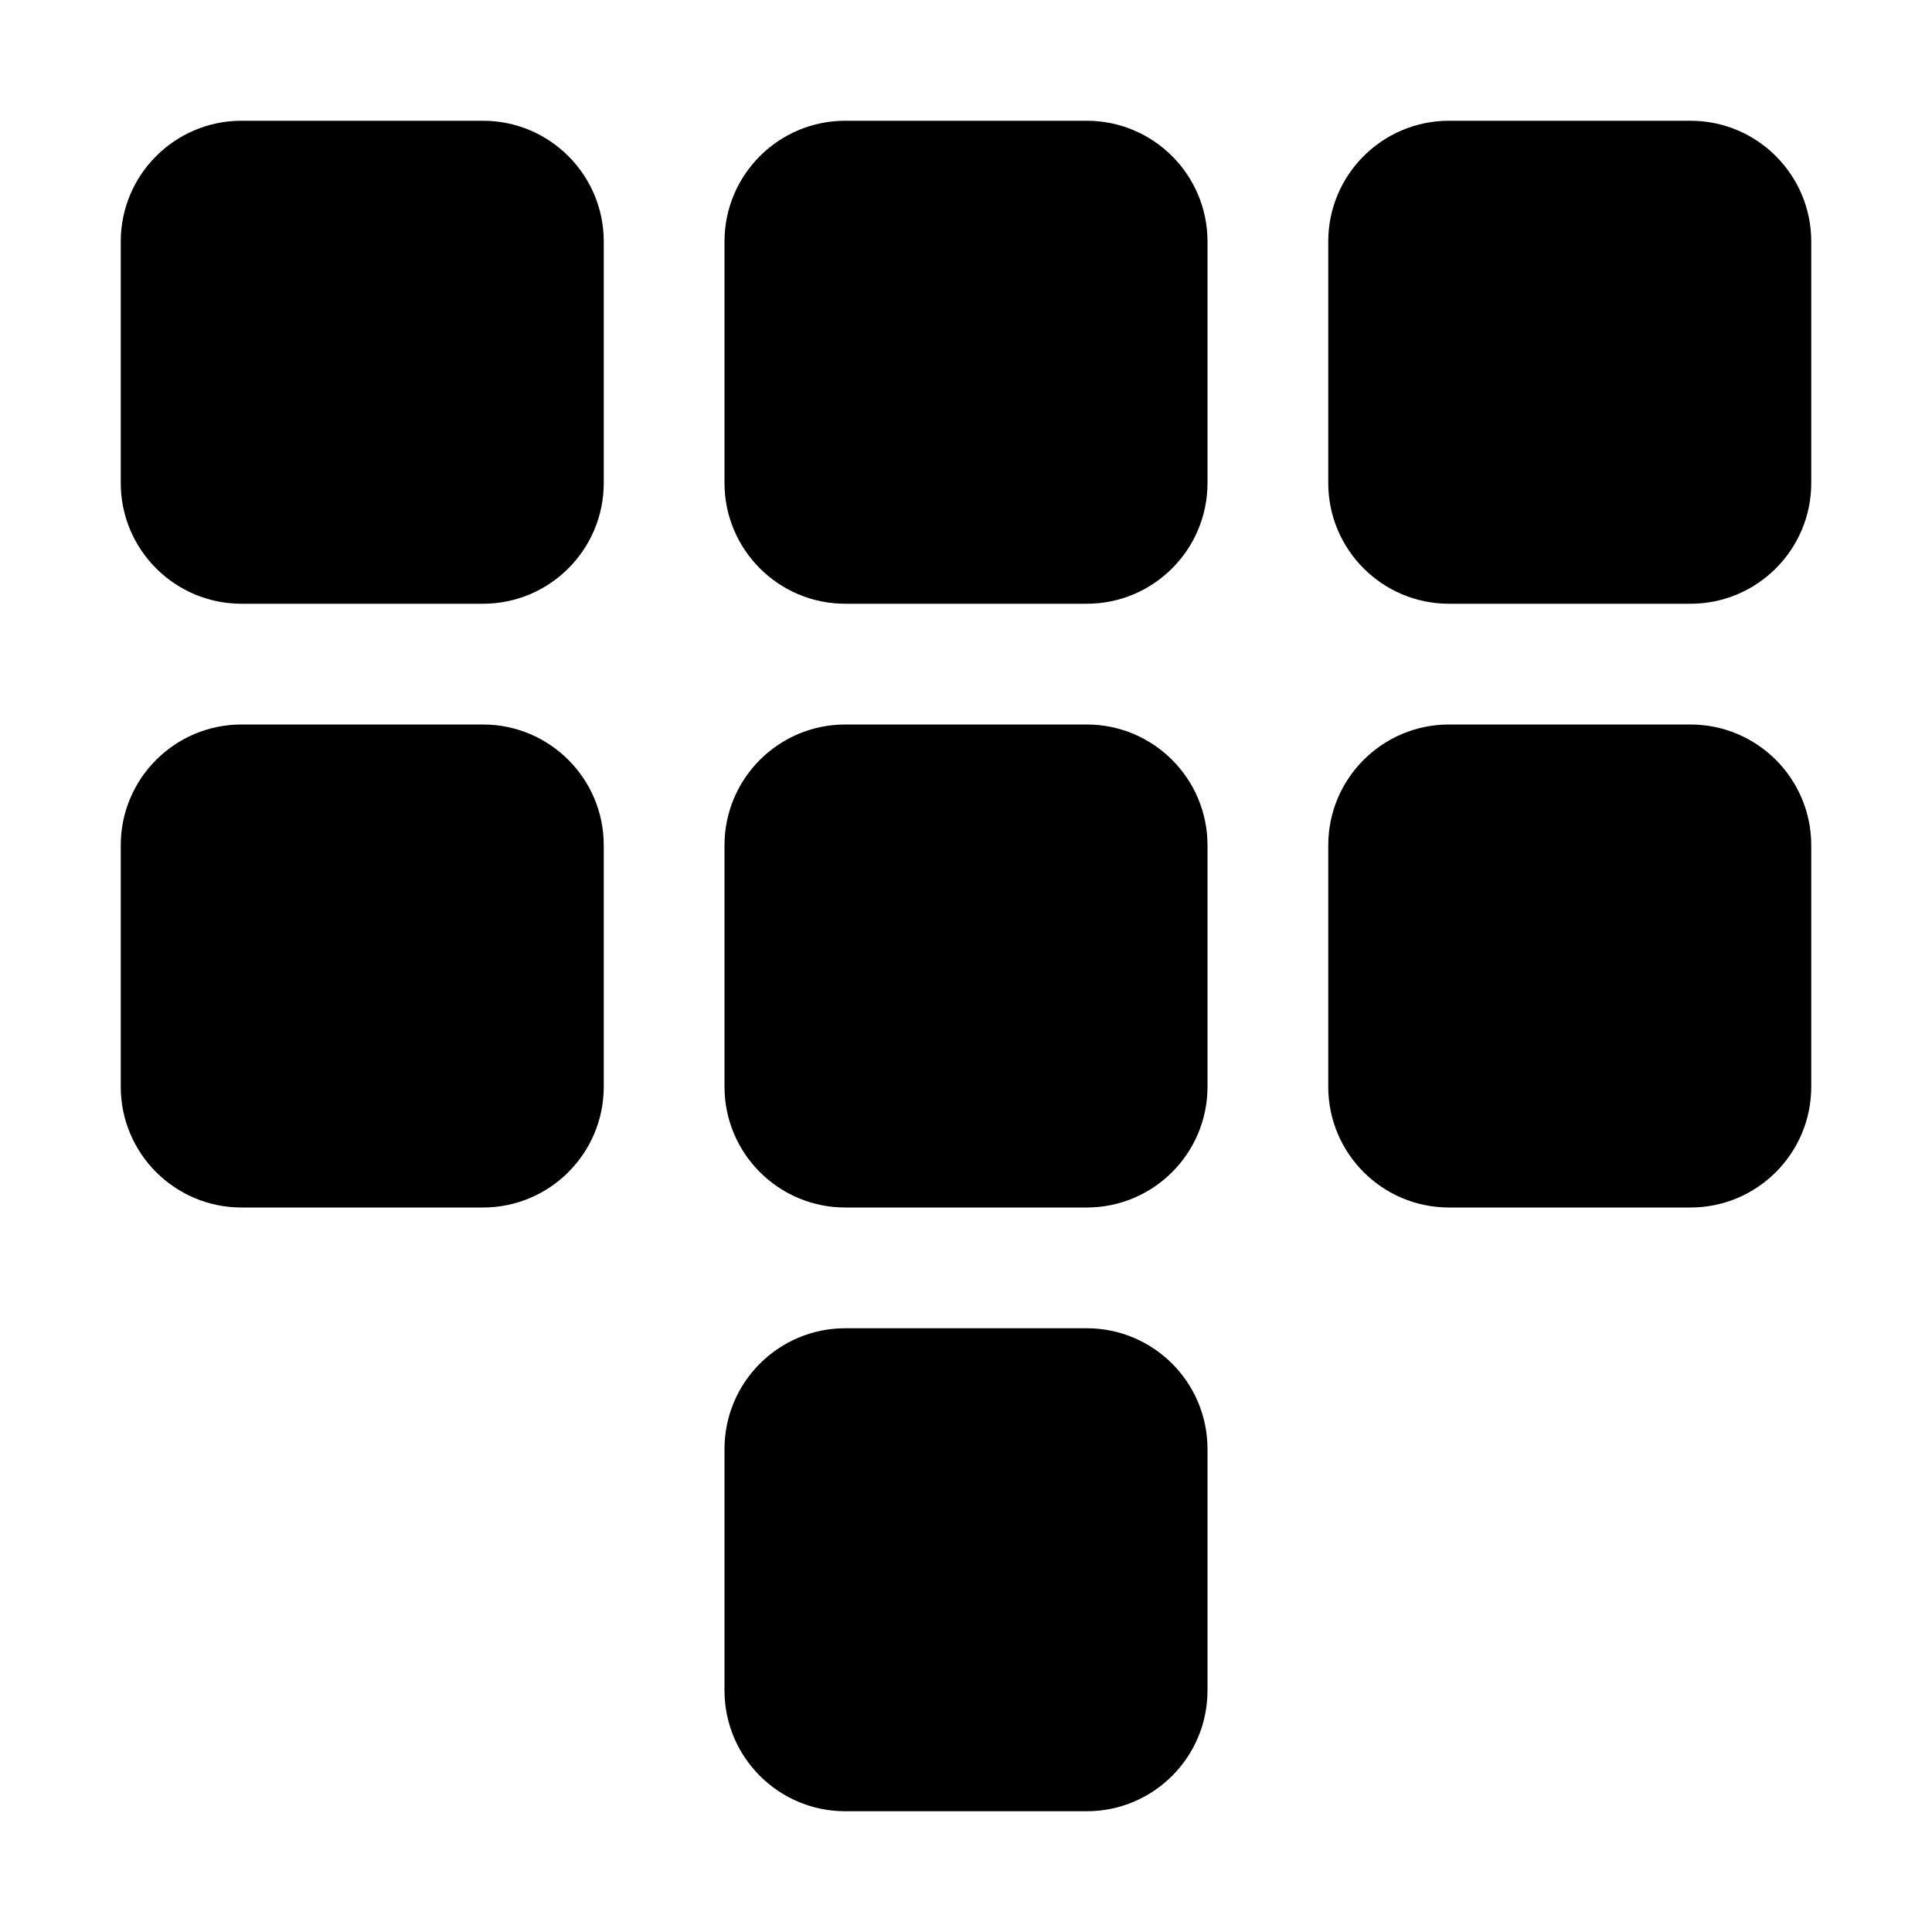
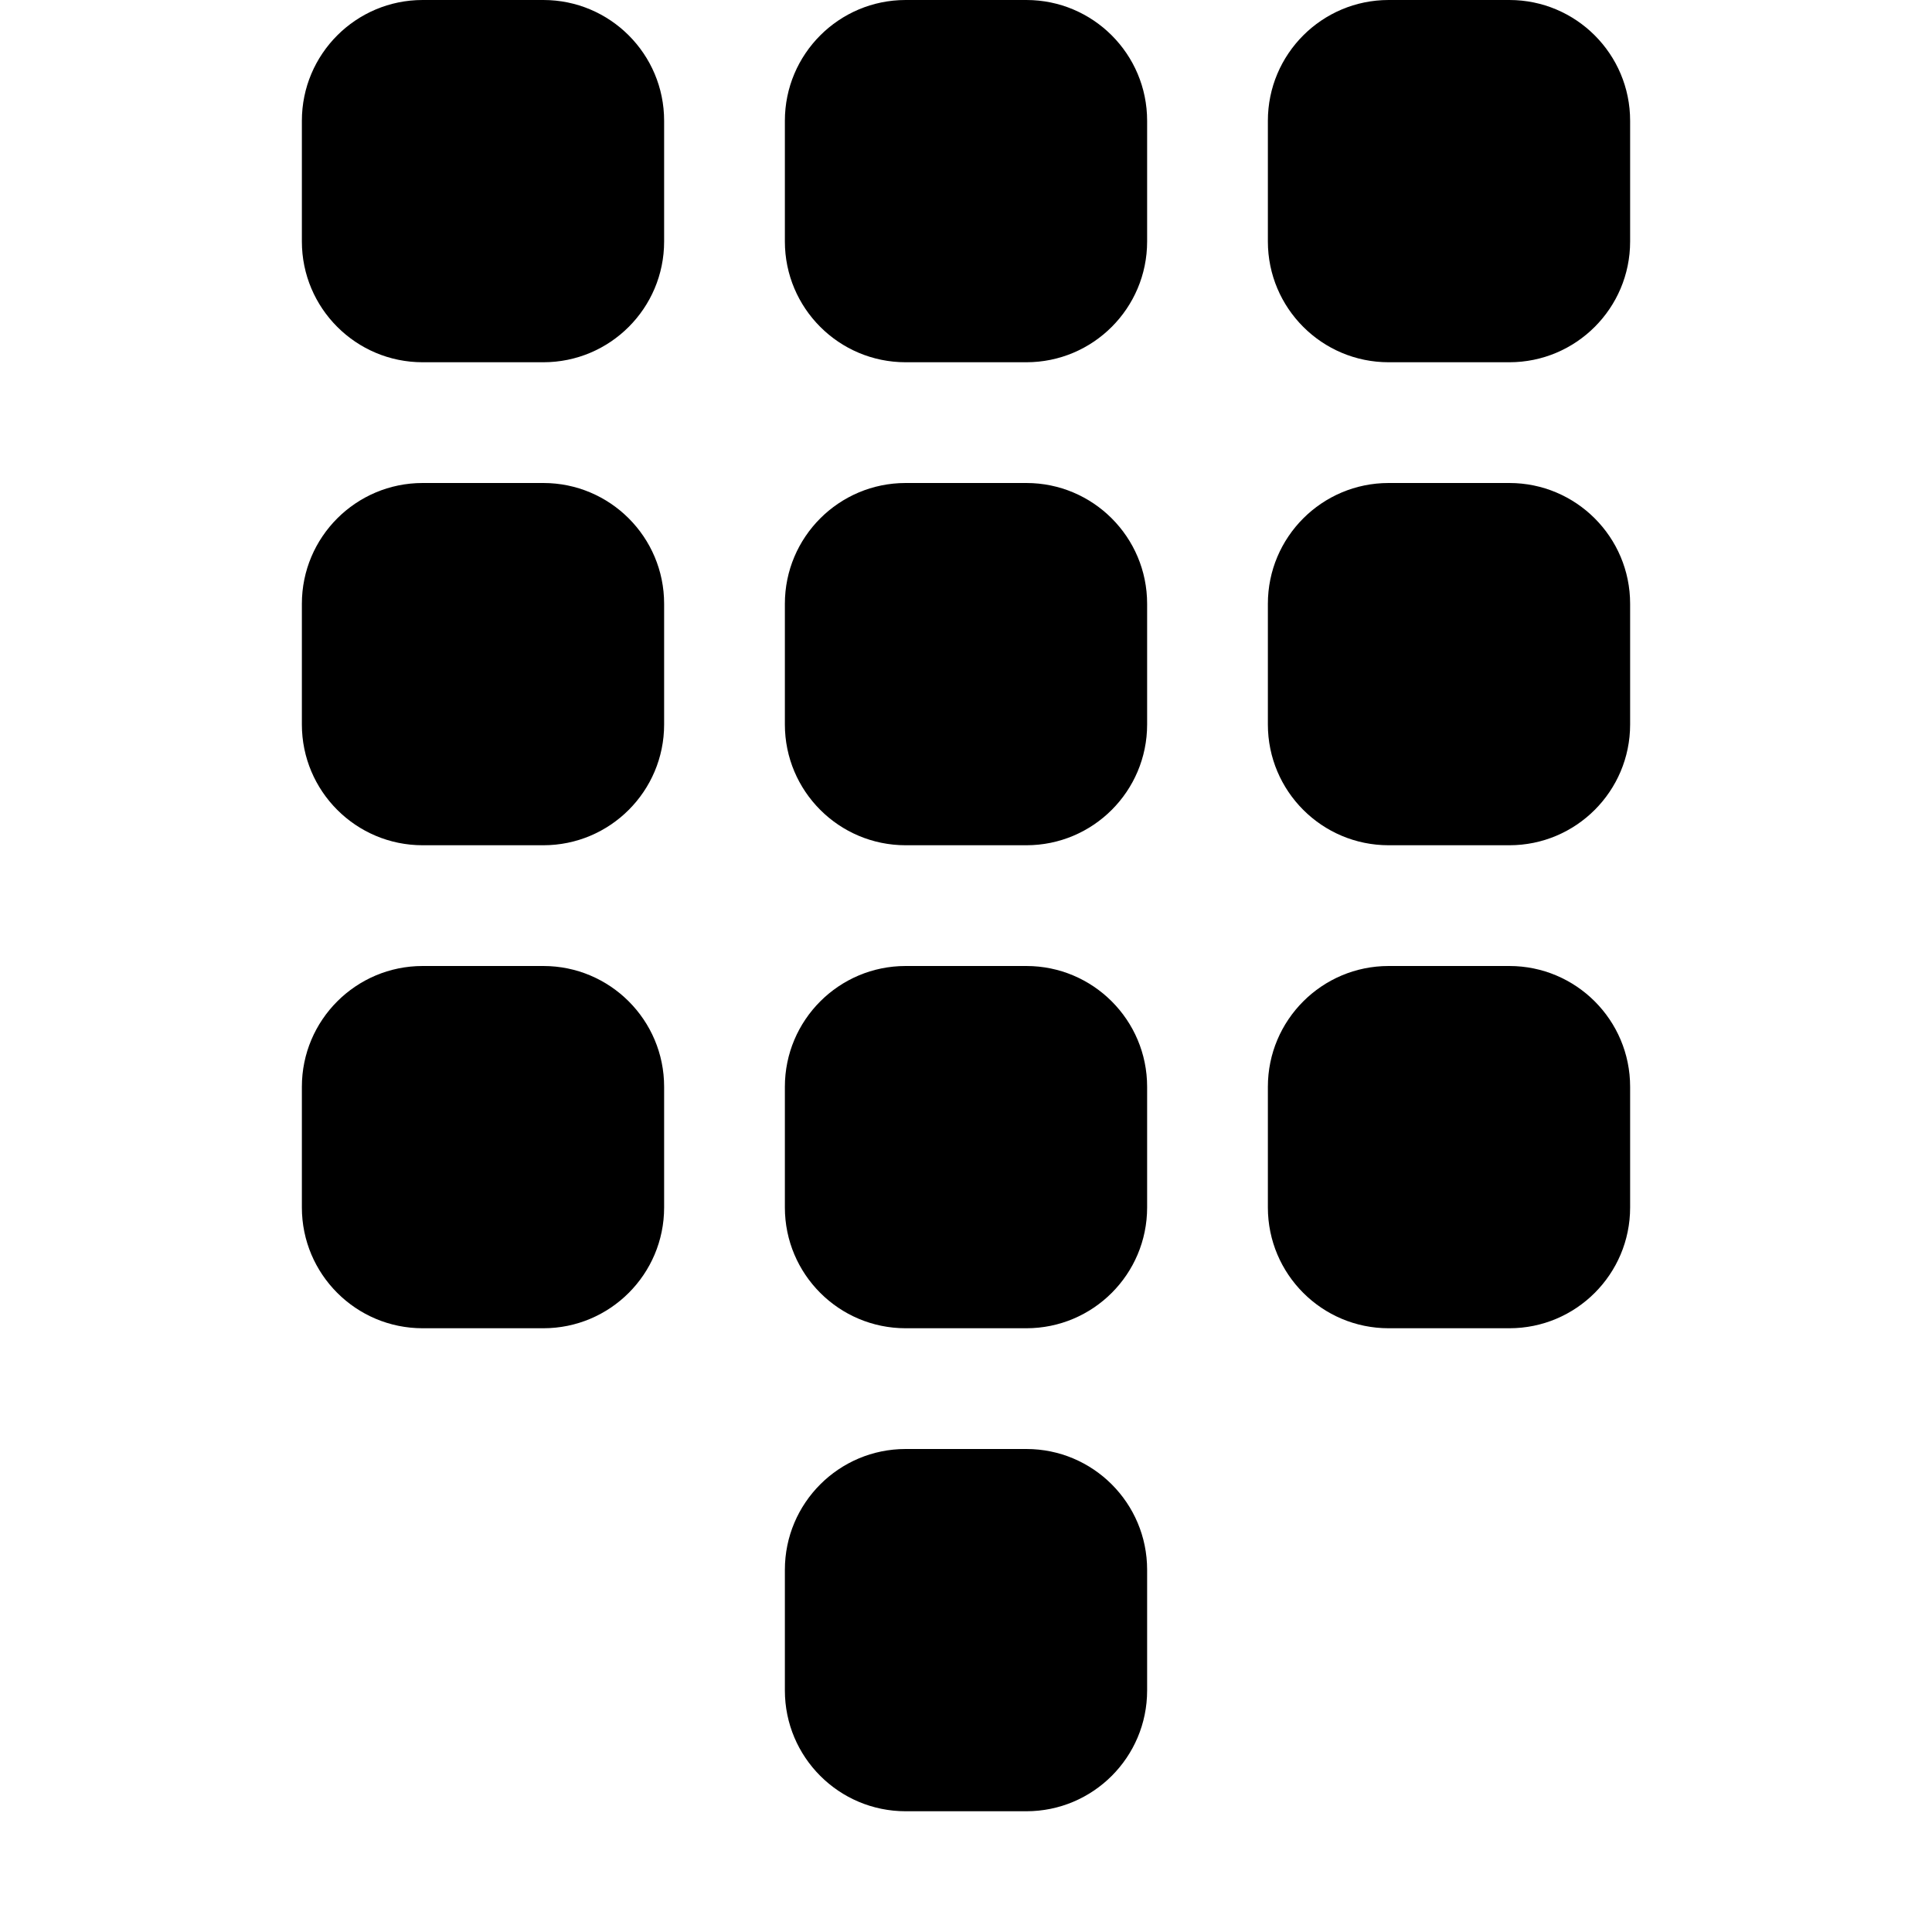
<svg xmlns="http://www.w3.org/2000/svg" style="isolation:isolate" viewBox="0 0 16 16" width="16pt" height="16pt">
  <defs>
-     <clipPath id="_clipPath_snY8BBRQCOYprut3c9Yn0GAjtNjlff41">
+     <clipPath id="_clipPath_8bEJWi8wXogxj0HCo2g76FEVEO85fqAa">
      <rect width="16" height="16" />
    </clipPath>
  </defs>
-   <g clip-path="url(#_clipPath_snY8BBRQCOYprut3c9Yn0GAjtNjlff41)">
-     <path d=" M 2 6 L 4 6 C 4.552 6 5 6.448 5 7 L 5 9 C 5 9.552 4.552 10 4 10 L 2 10 C 1.448 10 1 9.552 1 9 L 1 7 C 1 6.448 1.448 6 2 6 L 2 6 L 2 6 L 2 6 L 2 6 L 2 6 L 2 6 L 2 6 L 2 6 Z  M 12 1 L 14 1 C 14.552 1 15 1.448 15 2 L 15 4 C 15 4.552 14.552 5 14 5 L 12 5 C 11.448 5 11 4.552 11 4 L 11 2 C 11 1.448 11.448 1 12 1 L 12 1 L 12 1 L 12 1 L 12 1 L 12 1 L 12 1 L 12 1 L 12 1 L 12 1 L 12 1 L 12 1 Z  M 12 6 L 14 6 C 14.552 6 15 6.448 15 7 L 15 9 C 15 9.552 14.552 10 14 10 L 12 10 C 11.448 10 11 9.552 11 9 L 11 7 C 11 6.448 11.448 6 12 6 L 12 6 L 12 6 L 12 6 L 12 6 L 12 6 L 12 6 L 12 6 L 12 6 L 12 6 L 12 6 Z  M 7 6 L 9 6 C 9.552 6 10 6.448 10 7 L 10 9 C 10 9.552 9.552 10 9 10 L 7 10 C 6.448 10 6 9.552 6 9 L 6 7 C 6 6.448 6.448 6 7 6 L 7 6 L 7 6 L 7 6 L 7 6 L 7 6 L 7 6 L 7 6 L 7 6 L 7 6 Z  M 2 1 L 4 1 C 4.552 1 5 1.448 5 2 L 5 4 C 5 4.552 4.552 5 4 5 L 2 5 C 1.448 5 1 4.552 1 4 L 1 2 C 1 1.448 1.448 1 2 1 L 2 1 L 2 1 L 2 1 L 2 1 L 2 1 L 2 1 L 2 1 L 2 1 L 2 1 L 2 1 L 2 1 L 2 1 Z  M 7 1 L 9 1 C 9.552 1 10 1.448 10 2 L 10 4 C 10 4.552 9.552 5 9 5 L 7 5 C 6.448 5 6 4.552 6 4 L 6 2 C 6 1.448 6.448 1 7 1 L 7 1 L 7 1 L 7 1 L 7 1 L 7 1 L 7 1 L 7 1 L 7 1 L 7 1 L 7 1 L 7 1 L 7 1 Z  M 7 11 L 9 11 C 9.552 11 10 11.448 10 12 L 10 14 C 10 14.552 9.552 15 9 15 L 7 15 C 6.448 15 6 14.552 6 14 L 6 12 C 6 11.448 6.448 11 7 11 L 7 11 L 7 11 L 7 11 L 7 11 L 7 11 L 7 11 L 7 11 Z " fill-rule="evenodd" fill="rgb(0,0,0)" />
+   <g clip-path="url(#_clipPath_8bEJWi8wXogxj0HCo2g76FEVEO85fqAa)">
+     <path d=" M 11.5 8 L 12.5 8 C 13.052 8 13.5 8.448 13.5 9 L 13.5 10 C 13.5 10.552 13.052 11 12.5 11 L 11.5 11 C 10.948 11 10.5 10.552 10.5 10 L 10.5 9 C 10.5 8.448 10.948 8 11.5 8 L 11.5 8 L 11.5 8 Z  M 7.5 0 L 8.5 0 C 9.052 0 9.5 0.448 9.5 1 L 9.5 2 C 9.5 2.552 9.052 3 8.5 3 L 7.5 3 C 6.948 3 6.5 2.552 6.5 2 L 6.5 1 C 6.5 0.448 6.948 0 7.5 0 L 7.5 0 L 7.5 0 L 7.5 0 L 7.5 0 L 7.5 0 L 7.5 0 L 7.5 0 L 7.5 0 L 7.5 0 Z  M 3.5 0 L 4.5 0 C 5.052 0 5.5 0.448 5.5 1 L 5.5 2 C 5.5 2.552 5.052 3 4.5 3 L 3.5 3 C 2.948 3 2.5 2.552 2.5 2 L 2.5 1 C 2.5 0.448 2.948 0 3.5 0 L 3.5 0 L 3.5 0 L 3.5 0 L 3.5 0 L 3.5 0 L 3.5 0 L 3.5 0 L 3.5 0 L 3.5 0 Z  M 11.5 4 L 12.5 4 C 13.052 4 13.5 4.448 13.5 5 L 13.5 6 C 13.5 6.552 13.052 7 12.5 7 L 11.5 7 C 10.948 7 10.5 6.552 10.5 6 L 10.5 5 C 10.5 4.448 10.948 4 11.5 4 L 11.5 4 L 11.5 4 L 11.5 4 L 11.5 4 L 11.5 4 Z  M 11.5 0 L 12.5 0 C 13.052 0 13.5 0.448 13.5 1 L 13.5 2 C 13.5 2.552 13.052 3 12.5 3 L 11.5 3 C 10.948 3 10.5 2.552 10.5 2 L 10.5 1 C 10.5 0.448 10.948 0 11.5 0 L 11.5 0 L 11.5 0 L 11.5 0 L 11.5 0 L 11.5 0 L 11.5 0 L 11.5 0 L 11.5 0 Z  M 7.5 8 L 8.5 8 C 9.052 8 9.5 8.448 9.5 9 L 9.5 10 C 9.5 10.552 9.052 11 8.5 11 L 7.5 11 C 6.948 11 6.5 10.552 6.5 10 L 6.5 9 C 6.5 8.448 6.948 8 7.5 8 L 7.5 8 L 7.5 8 L 7.5 8 L 7.5 8 Z  M 7.5 4 L 8.5 4 C 9.052 4 9.5 4.448 9.5 5 L 9.5 6 C 9.5 6.552 9.052 7 8.5 7 L 7.5 7 C 6.948 7 6.5 6.552 6.5 6 L 6.5 5 C 6.5 4.448 6.948 4 7.5 4 L 7.5 4 L 7.5 4 L 7.5 4 L 7.5 4 L 7.5 4 L 7.5 4 L 7.5 4 Z  M 3.5 8 L 4.5 8 C 5.052 8 5.5 8.448 5.5 9 L 5.5 10 C 5.5 10.552 5.052 11 4.5 11 L 3.5 11 C 2.948 11 2.5 10.552 2.5 10 L 2.5 9 C 2.5 8.448 2.948 8 3.5 8 L 3.5 8 L 3.5 8 L 3.5 8 Z  M 3.5 4 L 4.5 4 C 5.052 4 5.5 4.448 5.5 5 L 5.5 6 C 5.5 6.552 5.052 7 4.5 7 L 3.5 7 C 2.948 7 2.5 6.552 2.5 6 L 2.5 5 C 2.5 4.448 2.948 4 3.5 4 L 3.5 4 L 3.5 4 L 3.5 4 L 3.5 4 L 3.5 4 L 3.5 4 Z  M 7.5 12 L 8.5 12 C 9.052 12 9.5 12.448 9.5 13 L 9.5 14 C 9.5 14.552 9.052 15 8.5 15 L 7.5 15 C 6.948 15 6.5 14.552 6.5 14 L 6.5 13 C 6.5 12.448 6.948 12 7.5 12 L 7.5 12 Z " fill-rule="evenodd" fill="rgb(0,0,0)" />
  </g>
</svg>
